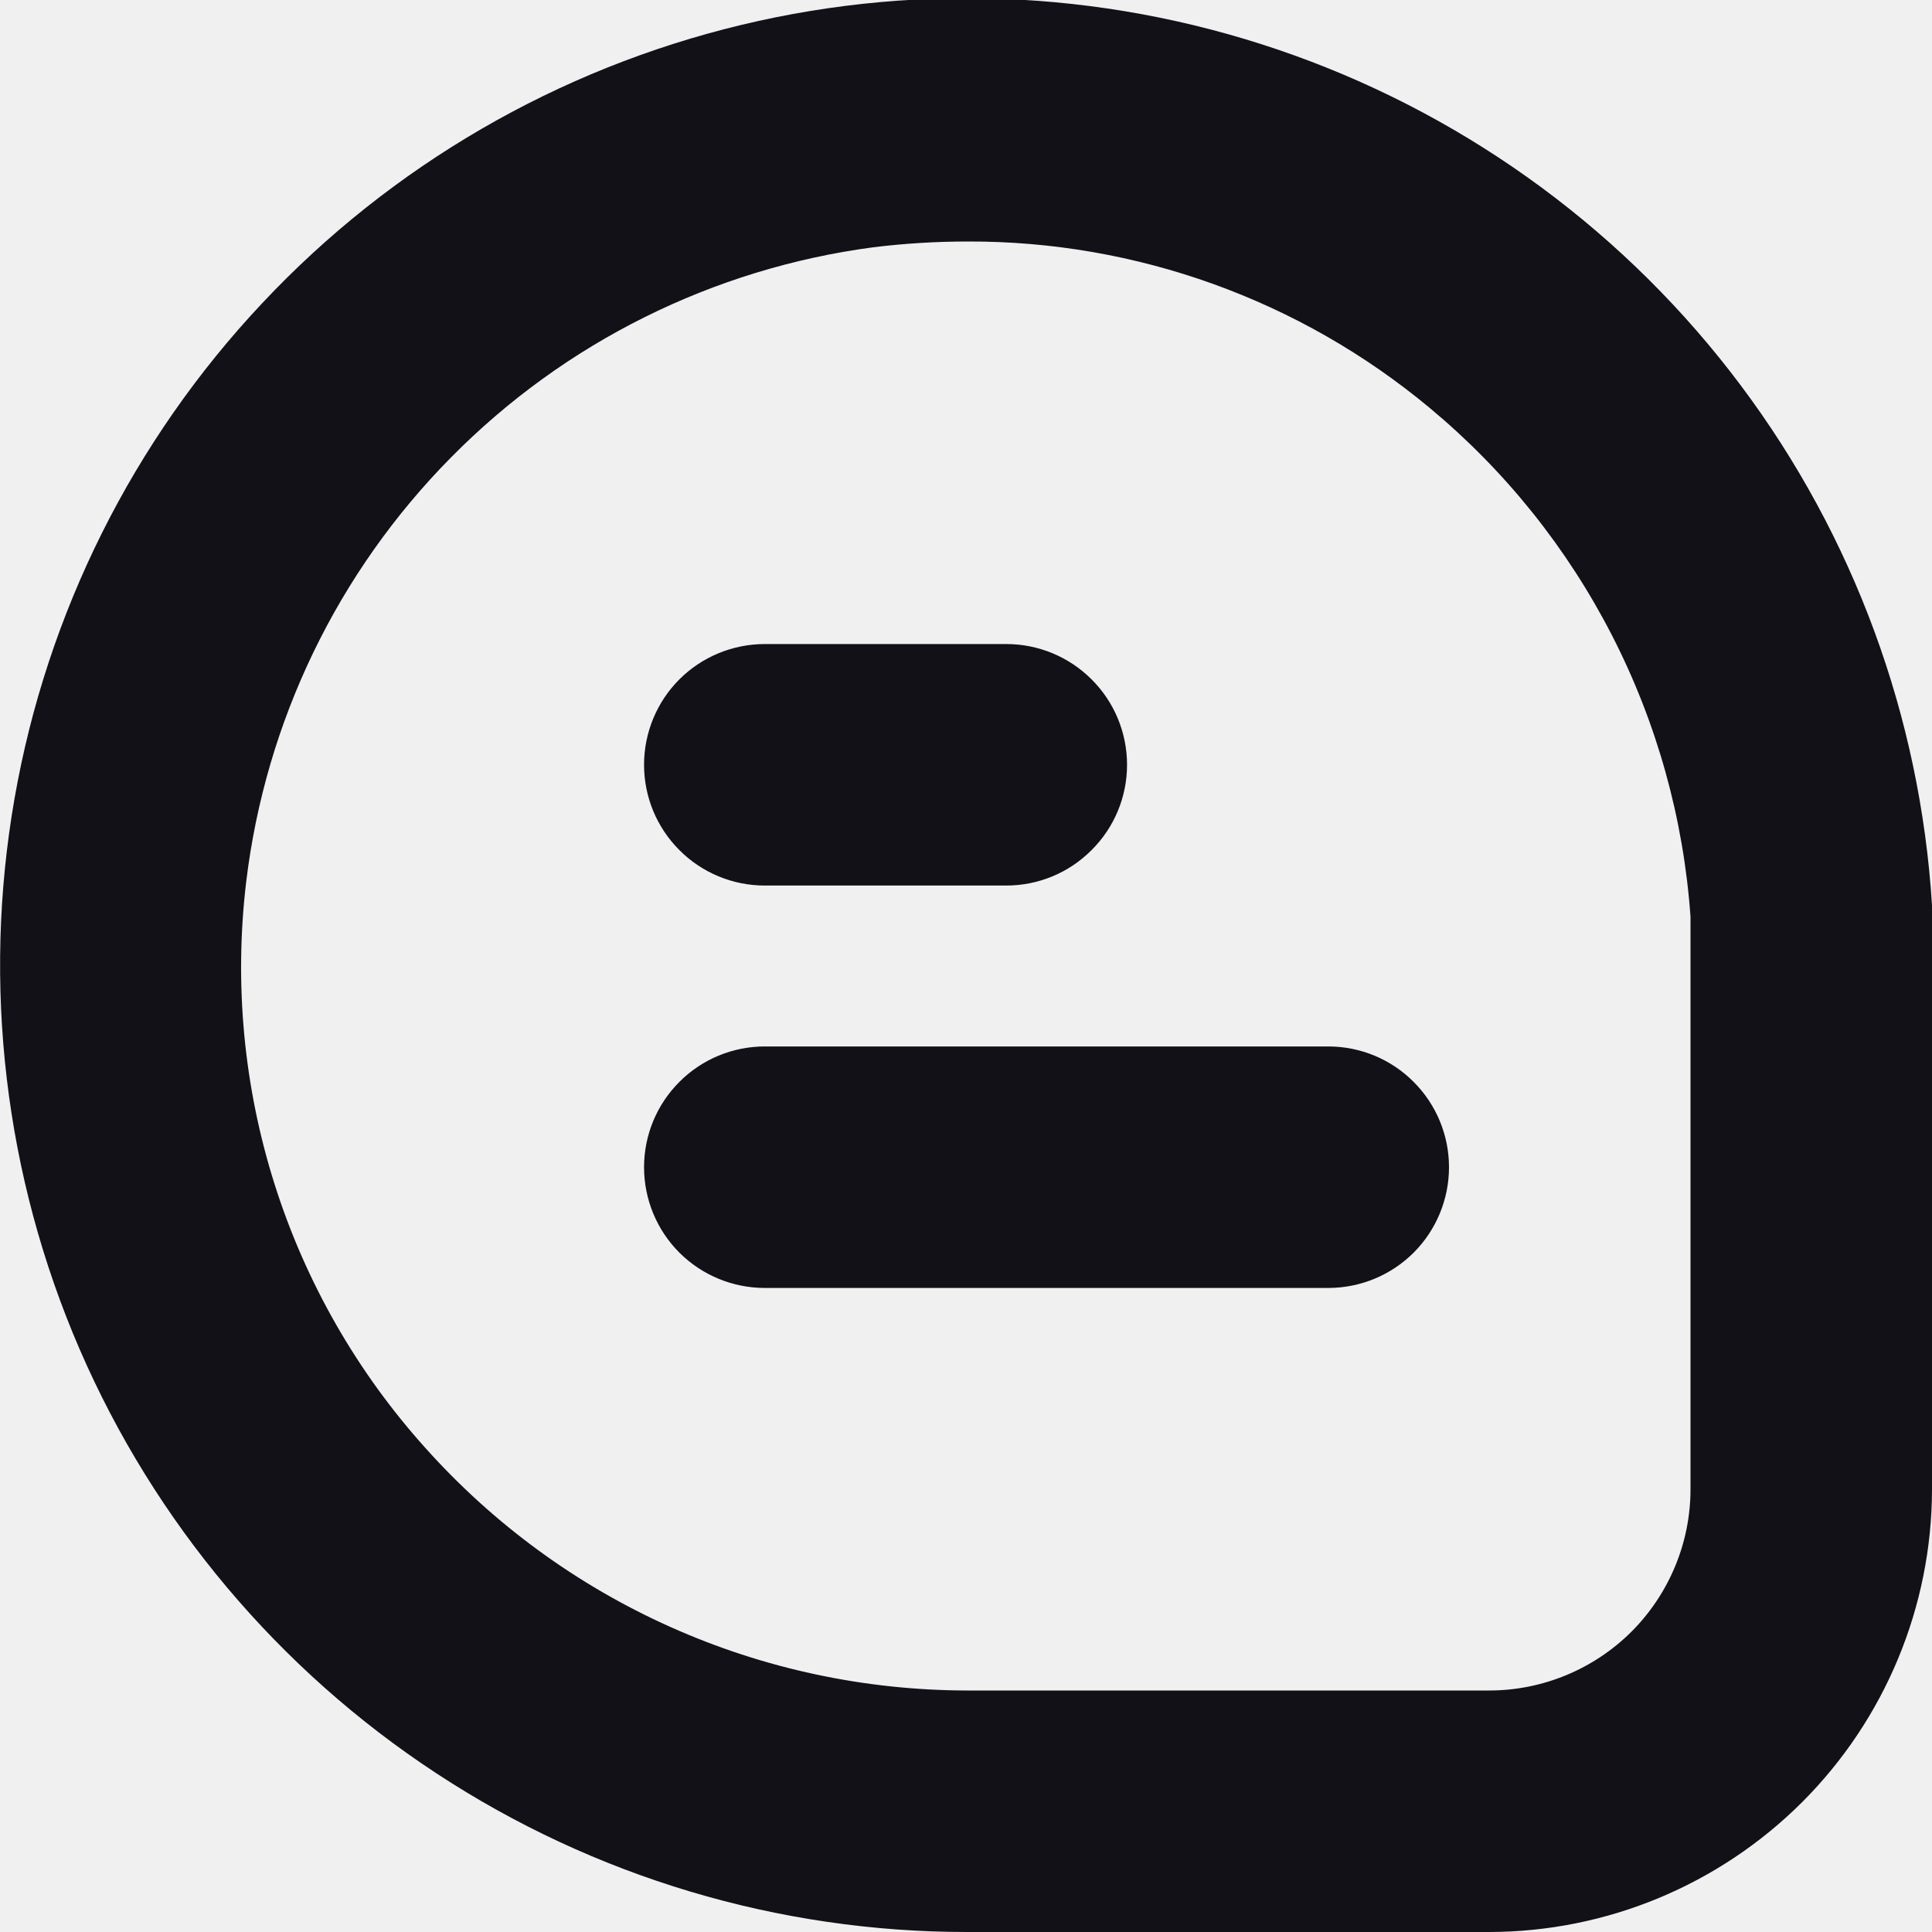
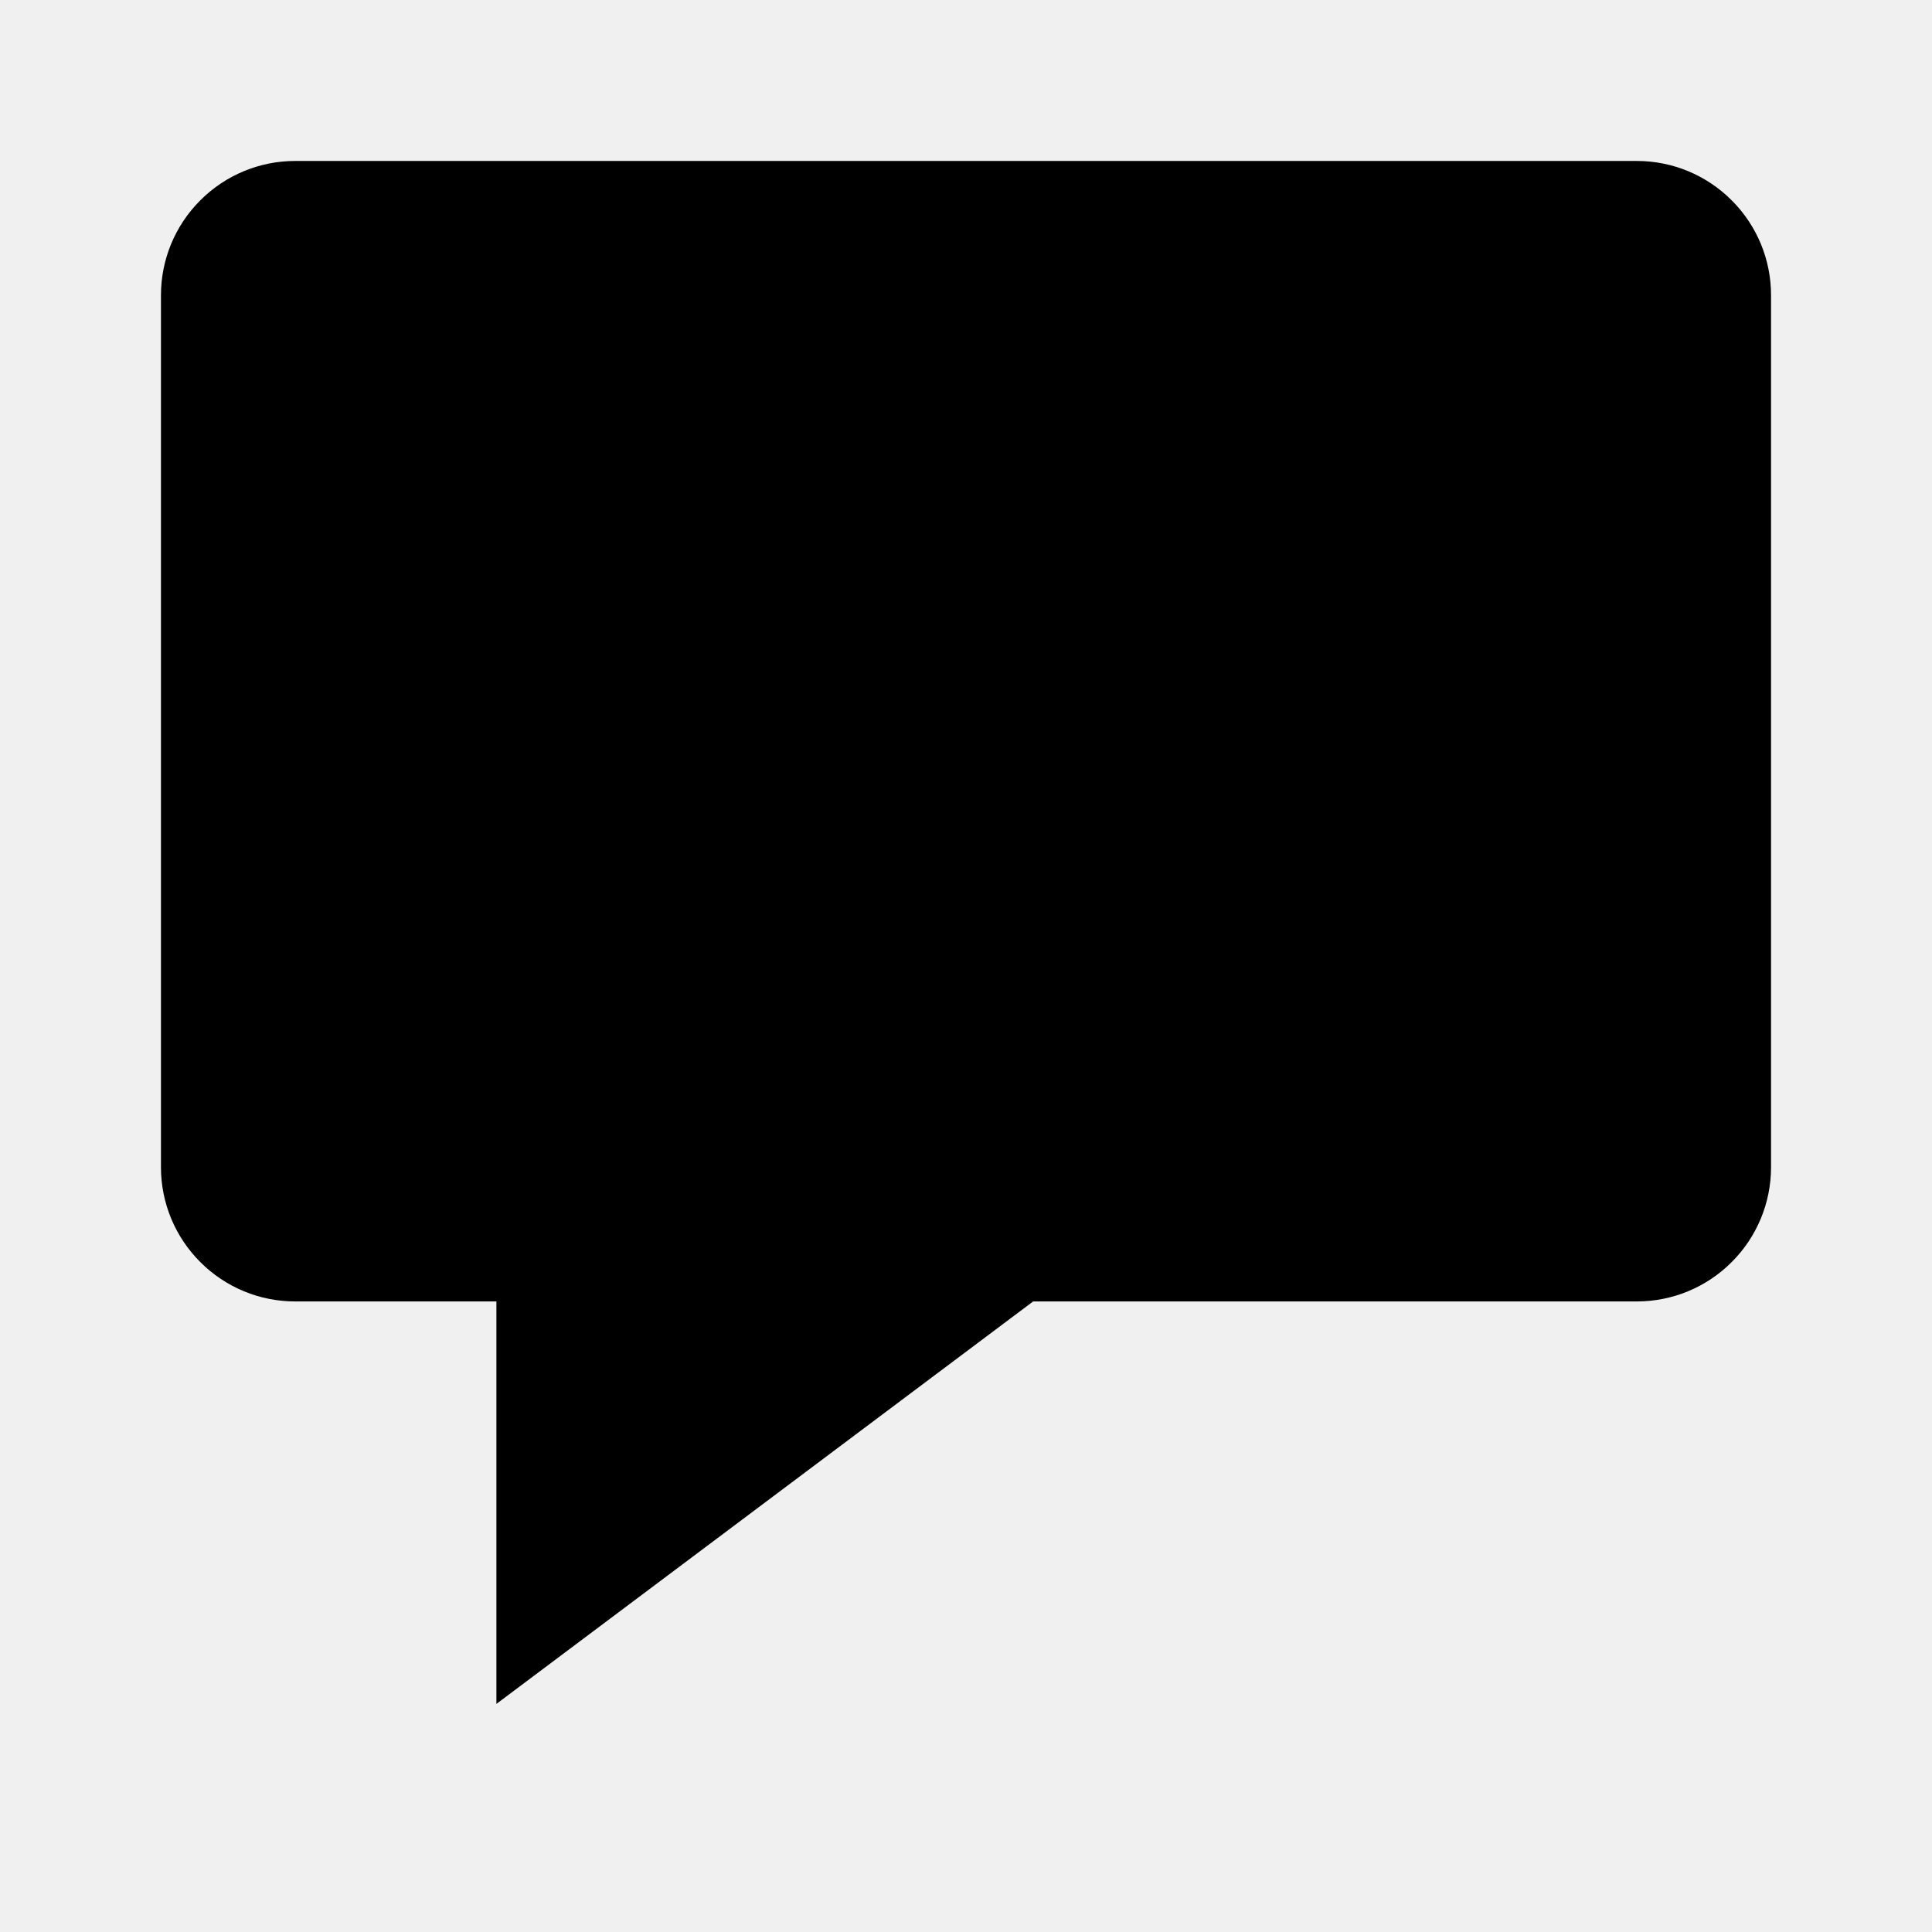
- <svg xmlns="http://www.w3.org/2000/svg" width="14" height="14" viewBox="0 0 14 14" fill="none">
-   <g clip-path="url(#clip0_164_916)">
-     <path d="M14 6.56C13.915 5.195 13.433 3.885 12.613 2.791C11.793 1.697 10.67 0.867 9.384 0.403C8.098 -0.061 6.704 -0.139 5.374 0.18C4.044 0.499 2.837 1.199 1.901 2.196C0.964 3.192 0.34 4.441 0.105 5.788C-0.13 7.135 0.034 8.522 0.577 9.777C1.12 11.031 2.019 12.1 3.162 12.85C4.305 13.601 5.642 14.001 7.01 14H10.791C11.642 13.999 12.457 13.66 13.059 13.059C13.66 12.458 13.999 11.642 14 10.792V6.615V6.56ZM12.25 10.792C12.25 11.178 12.096 11.549 11.823 11.823C11.549 12.096 11.178 12.25 10.791 12.25H7.01C6.269 12.249 5.536 12.093 4.859 11.79C4.183 11.488 3.578 11.046 3.083 10.493C2.587 9.942 2.214 9.29 1.99 8.582C1.766 7.875 1.696 7.127 1.784 6.39C1.924 5.228 2.446 4.146 3.269 3.314C4.091 2.481 5.167 1.946 6.327 1.792C6.554 1.764 6.783 1.75 7.012 1.75C8.234 1.746 9.419 2.173 10.359 2.955C10.907 3.41 11.357 3.972 11.682 4.606C12.007 5.24 12.2 5.933 12.25 6.643V10.792Z" fill="#121118" />
-     <path d="M5.542 6.417H7.292C7.524 6.417 7.746 6.325 7.91 6.16C8.075 5.996 8.167 5.774 8.167 5.542C8.167 5.31 8.075 5.087 7.91 4.923C7.746 4.759 7.524 4.667 7.292 4.667H5.542C5.31 4.667 5.087 4.759 4.923 4.923C4.759 5.087 4.667 5.31 4.667 5.542C4.667 5.774 4.759 5.996 4.923 6.16C5.087 6.325 5.31 6.417 5.542 6.417Z" fill="#121118" />
-     <path d="M9.625 7.583H5.542C5.31 7.583 5.087 7.675 4.923 7.84C4.759 8.004 4.667 8.226 4.667 8.458C4.667 8.69 4.759 8.913 4.923 9.077C5.087 9.241 5.31 9.333 5.542 9.333H9.625C9.857 9.333 10.08 9.241 10.244 9.077C10.408 8.913 10.5 8.69 10.5 8.458C10.5 8.226 10.408 8.004 10.244 7.84C10.08 7.675 9.857 7.583 9.625 7.583Z" fill="#121118" />
-   </g>
-   <defs>
-     <clipPath id="clip0_164_916">
-       <rect width="14" height="14" fill="white" />
-     </clipPath>
-   </defs>
+ <svg xmlns="http://www.w3.org/2000/svg" width="16" height="16" viewBox="0 0 16 16" fill="none">
+   <path d="M13.556 1.333H2.444C2.15 1.333 1.867 1.45 1.659 1.659C1.45 1.867 1.333 2.15 1.333 2.444L1.333 9.667C1.333 9.961 1.45 10.244 1.659 10.452C1.867 10.661 2.15 10.778 2.444 10.778H4.111V14.111L8.556 10.778H13.556C13.85 10.778 14.133 10.661 14.341 10.452C14.55 10.244 14.667 9.961 14.667 9.667V2.444C14.667 2.15 14.55 1.867 14.341 1.659C14.133 1.45 13.85 1.333 13.556 1.333Z" fill="currentColor" style="mix-blend-mode:multiply" />
</svg>
